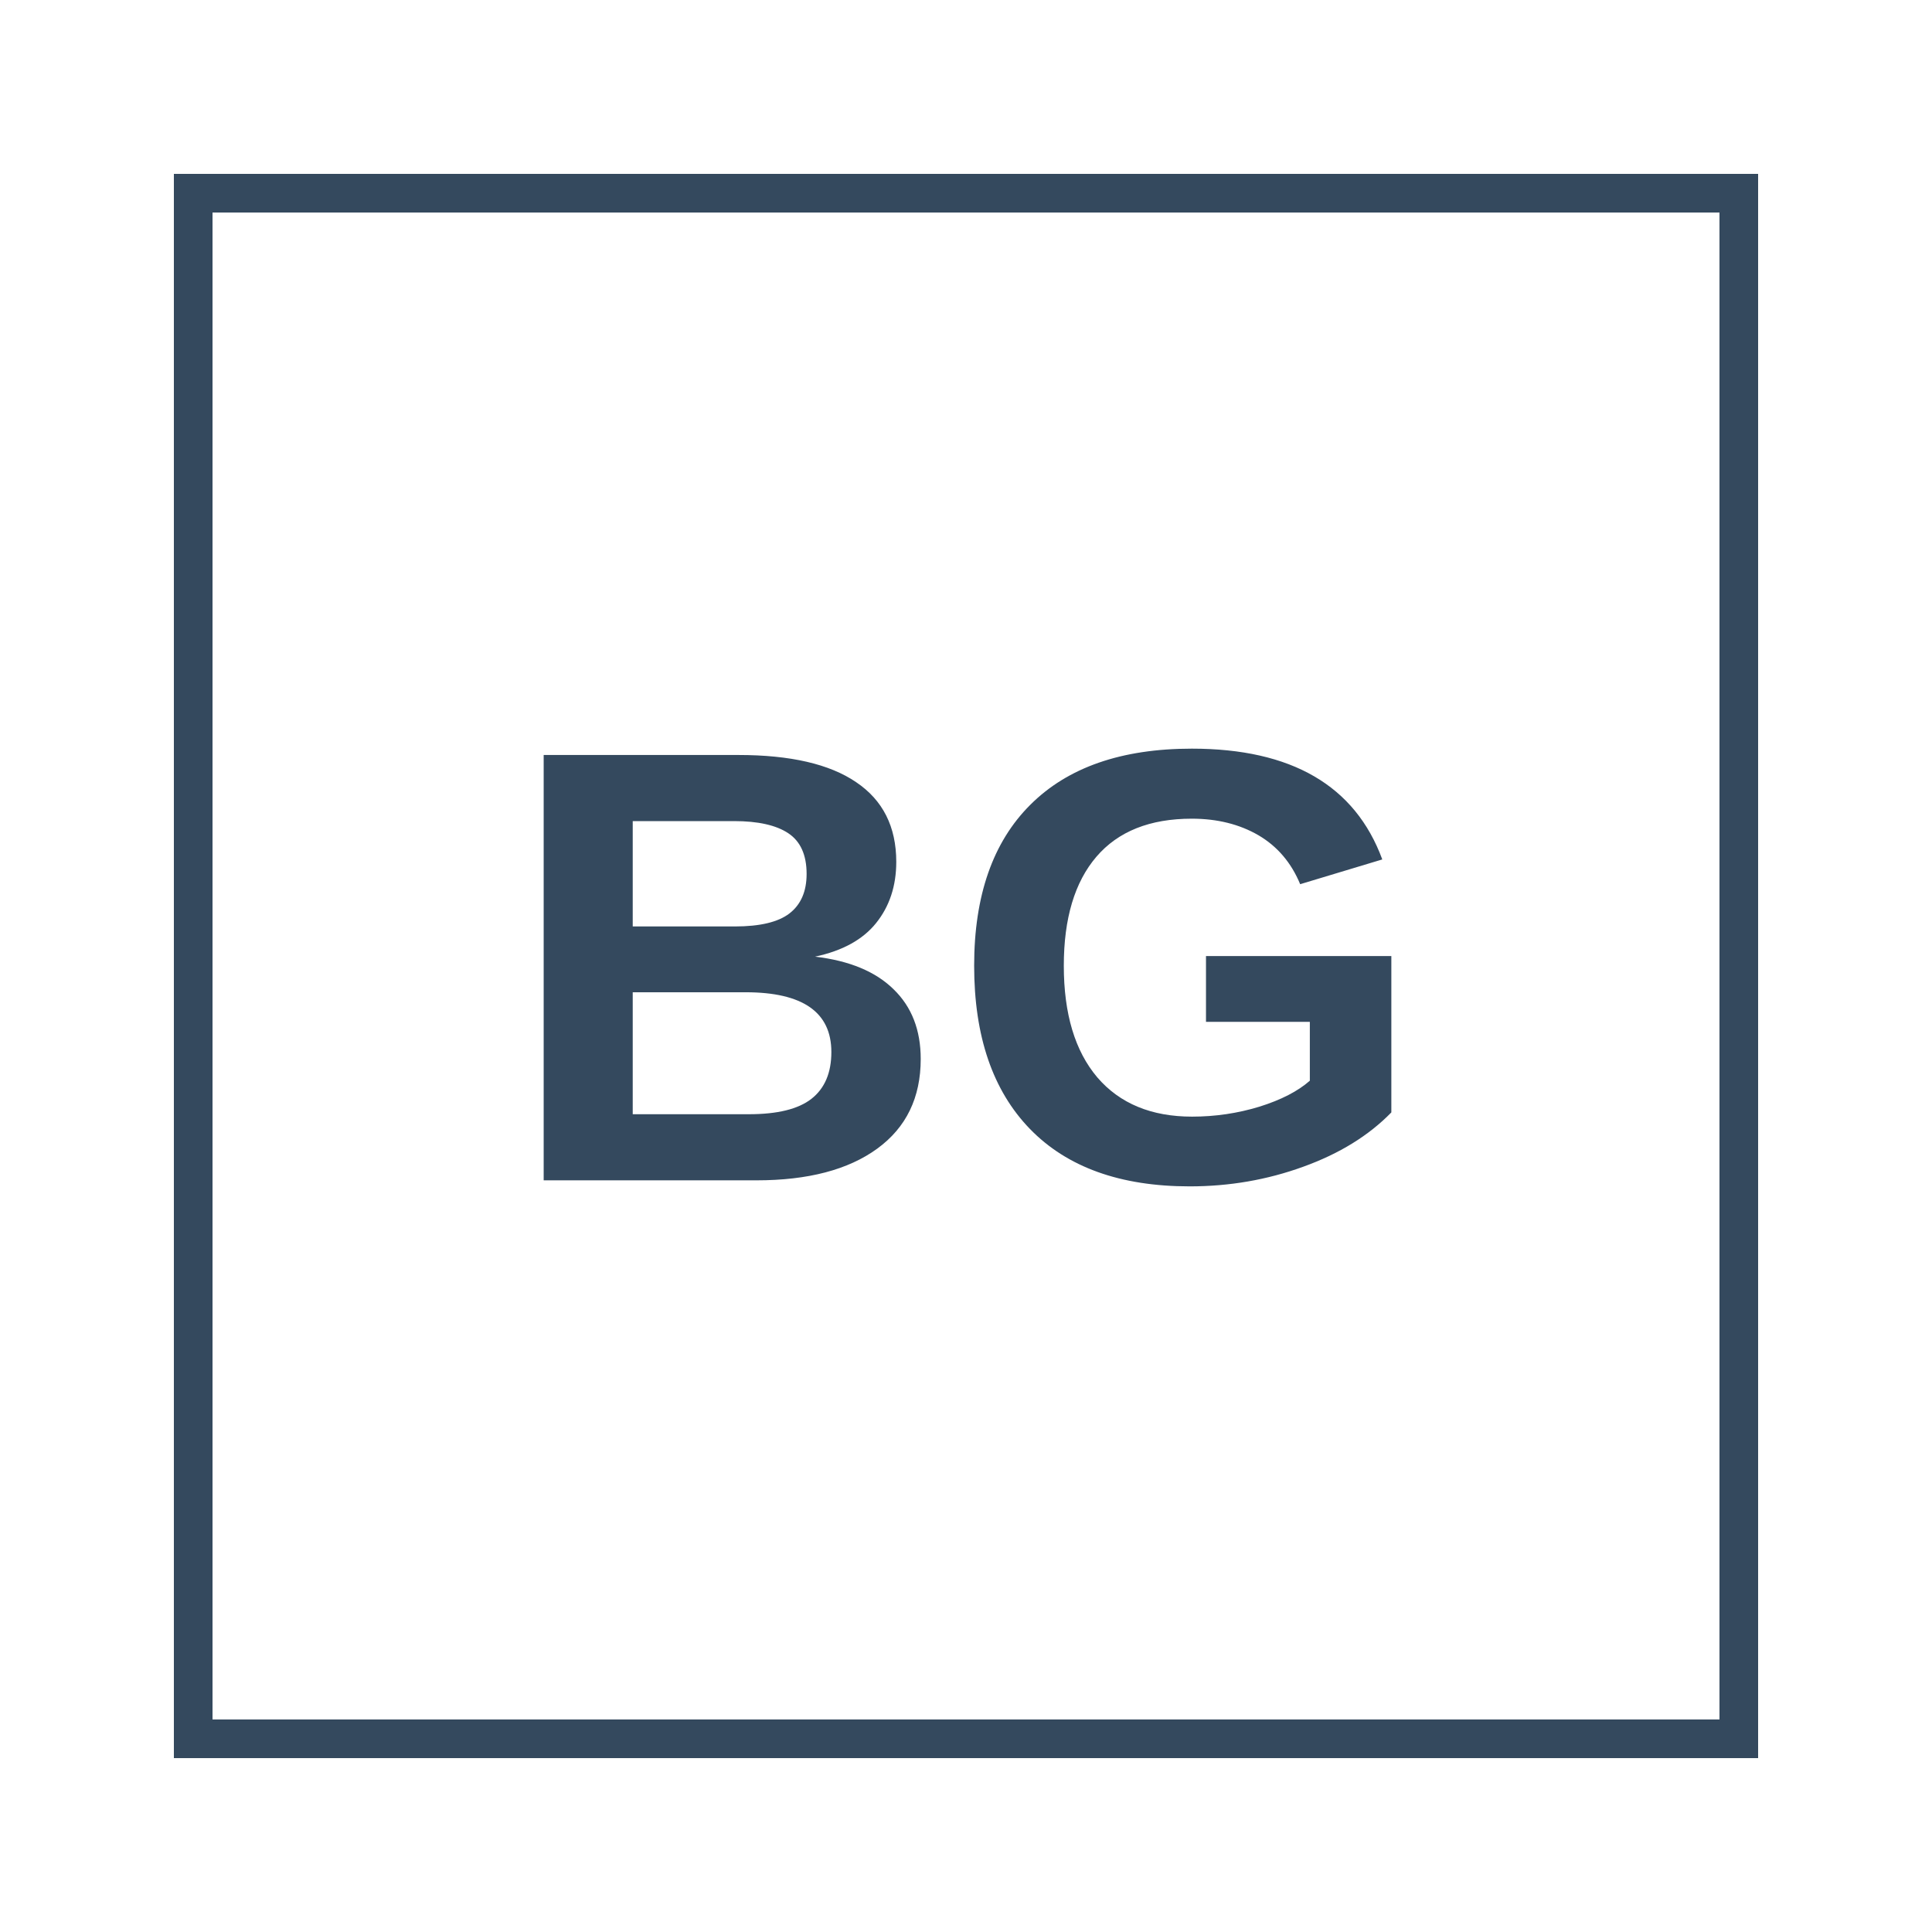
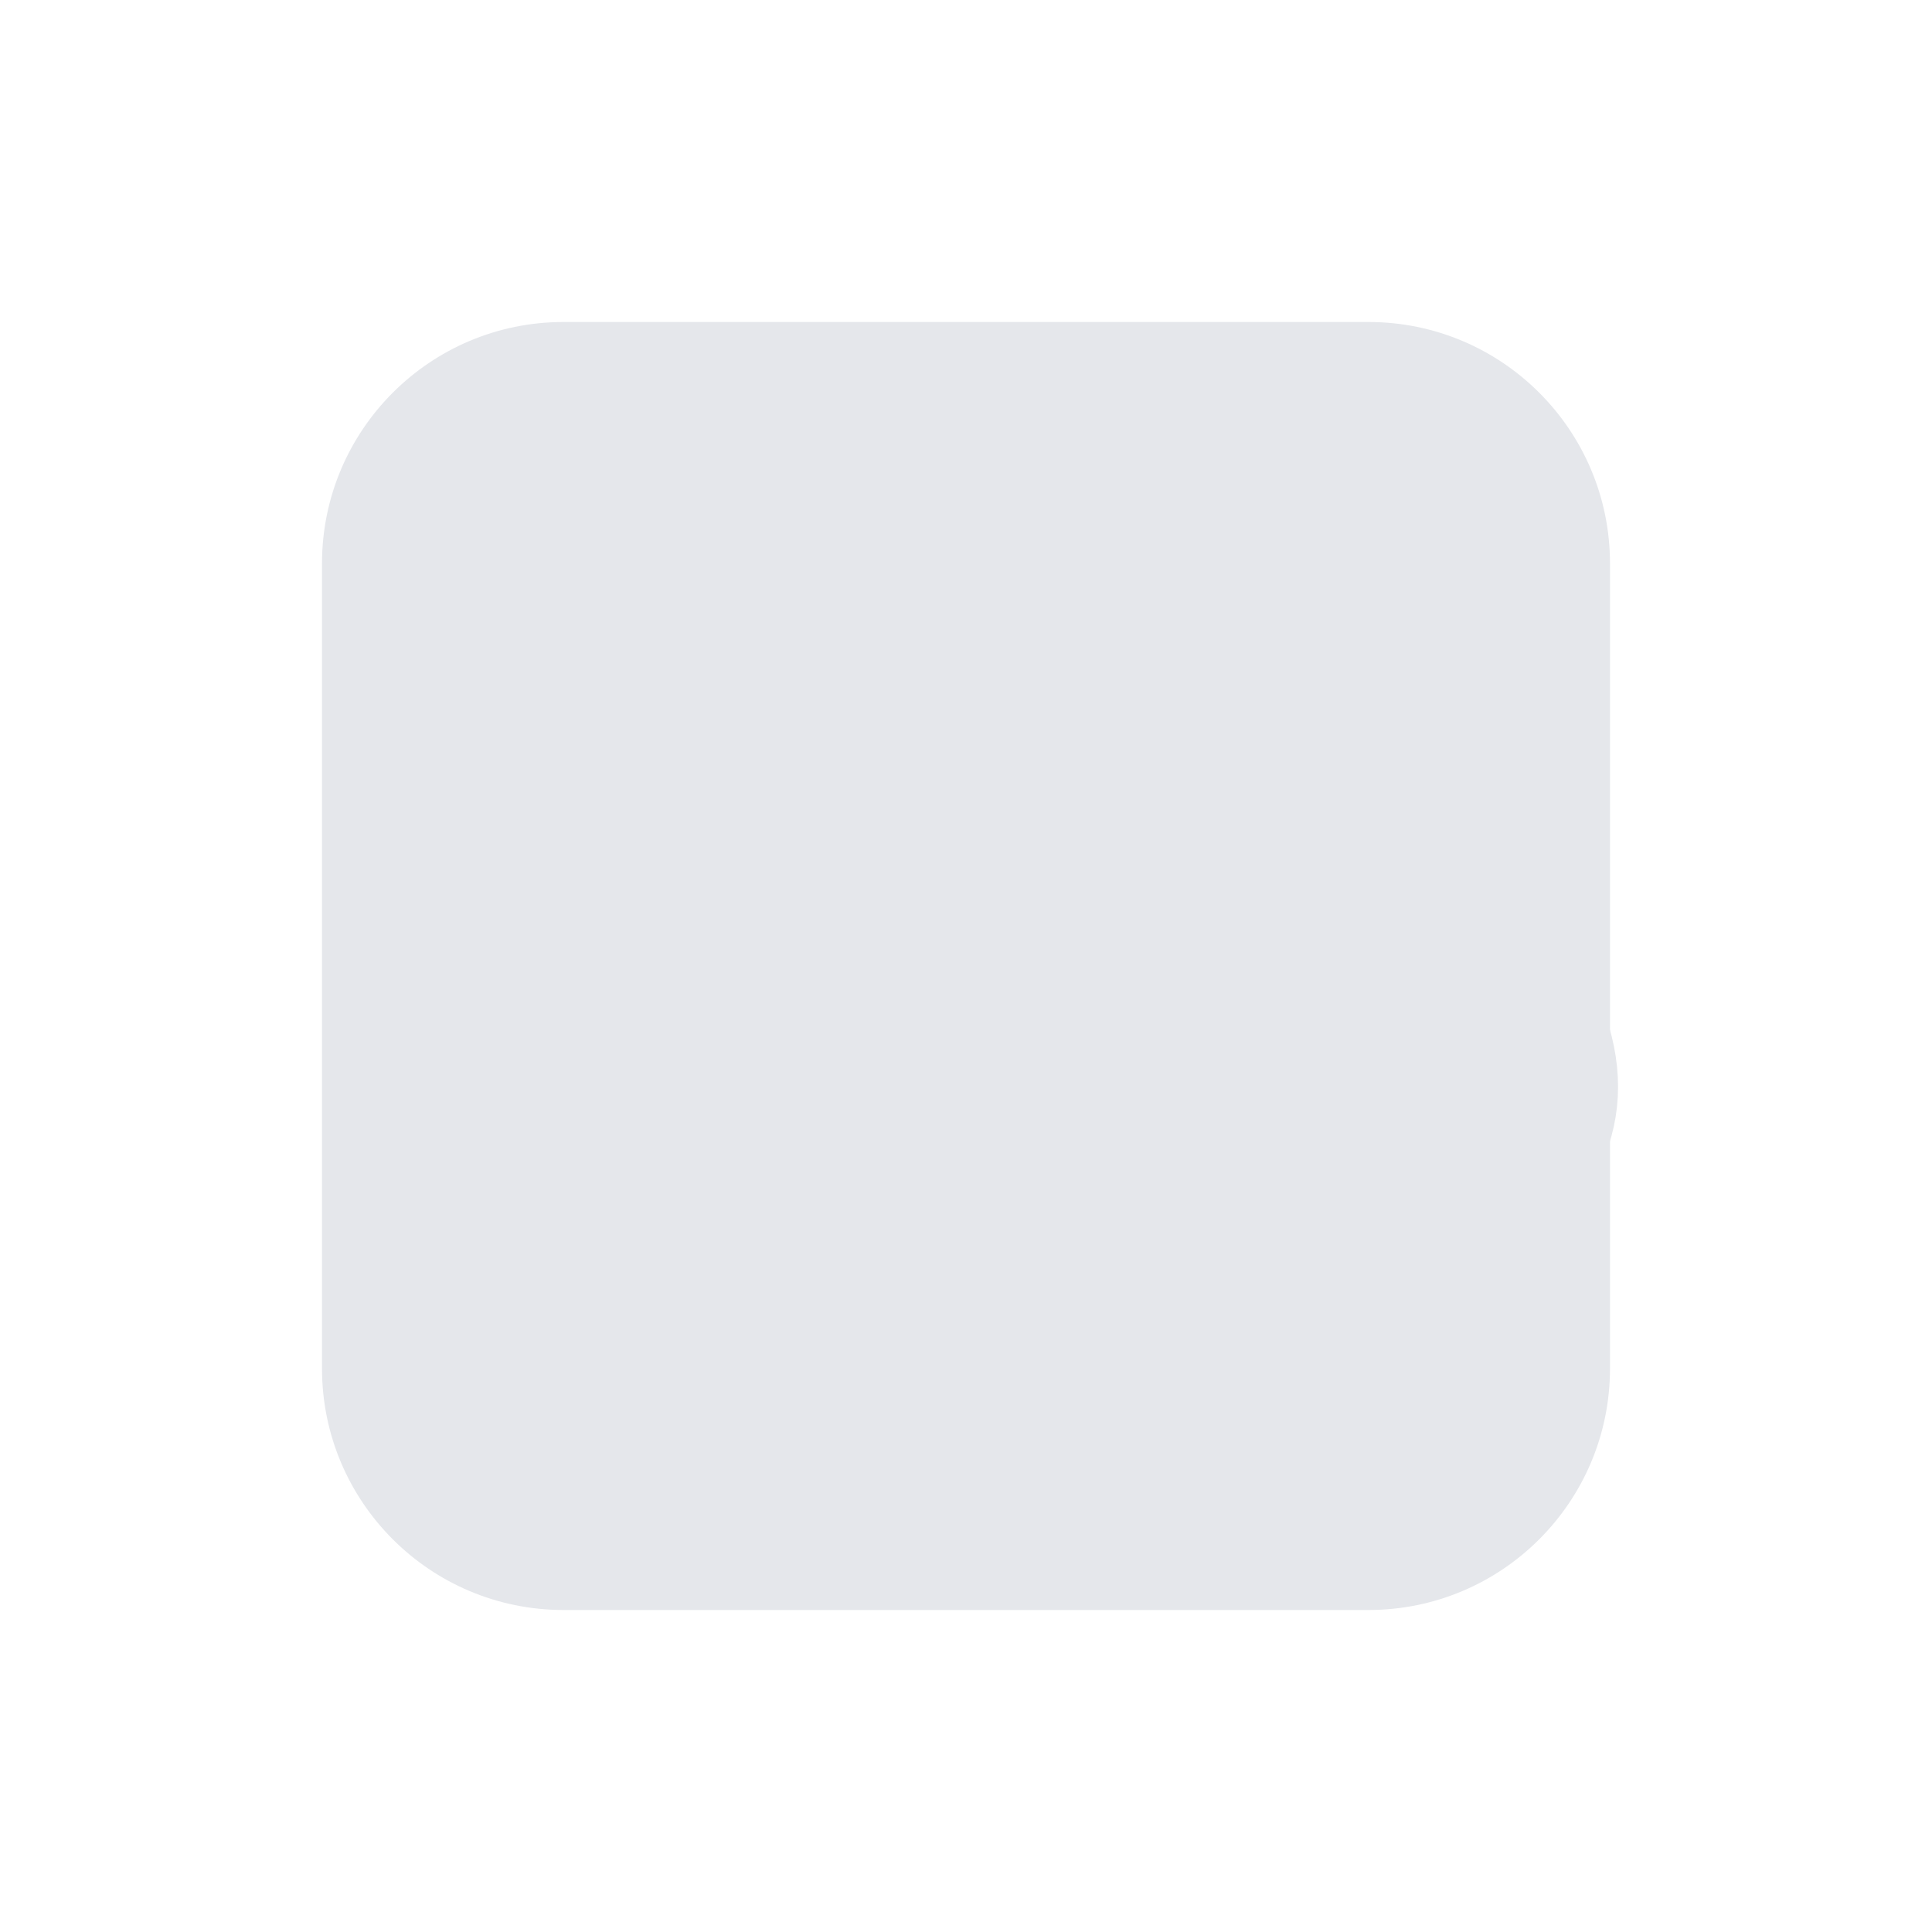
- <svg xmlns="http://www.w3.org/2000/svg" viewBox="0 0 100 100" width="100" height="100">
-   <rect x="10" y="10" width="80" height="80" fill="none" stroke="#34495e" stroke-width="2" />
-   <text x="50" y="50" text-anchor="middle" dominant-baseline="central" font-family="Arial, sans-serif" font-size="32" font-weight="bold" fill="#34495e">BG</text>
+ <svg xmlns="http://www.w3.org/2000/svg" viewBox="0 0 120 120" width="120" height="120">
+   <defs>
+     <linearGradient id="grad2" x1="0%" y1="0%" x2="100%" y2="0%">
+       <stop offset="0%" style="stop-color:#f093fb;stop-opacity:1" />
+       <stop offset="100%" style="stop-color:#f5576c;stop-opacity:1" />
+     </linearGradient>
+   </defs>
+   <rect x="20" y="20" width="80" height="80" rx="15" fill="#E5E7EB" />
+   <path d="M 35 50 Q 60 30, 85 50 T 85 80" stroke="#E5E7EB" stroke-width="6" fill="none" stroke-linecap="round" />
+   <circle cx="45" cy="50" r="6" fill="#E5E7EB" />
+   <circle cx="75" cy="70" r="6" fill="#E5E7EB" />
</svg>
